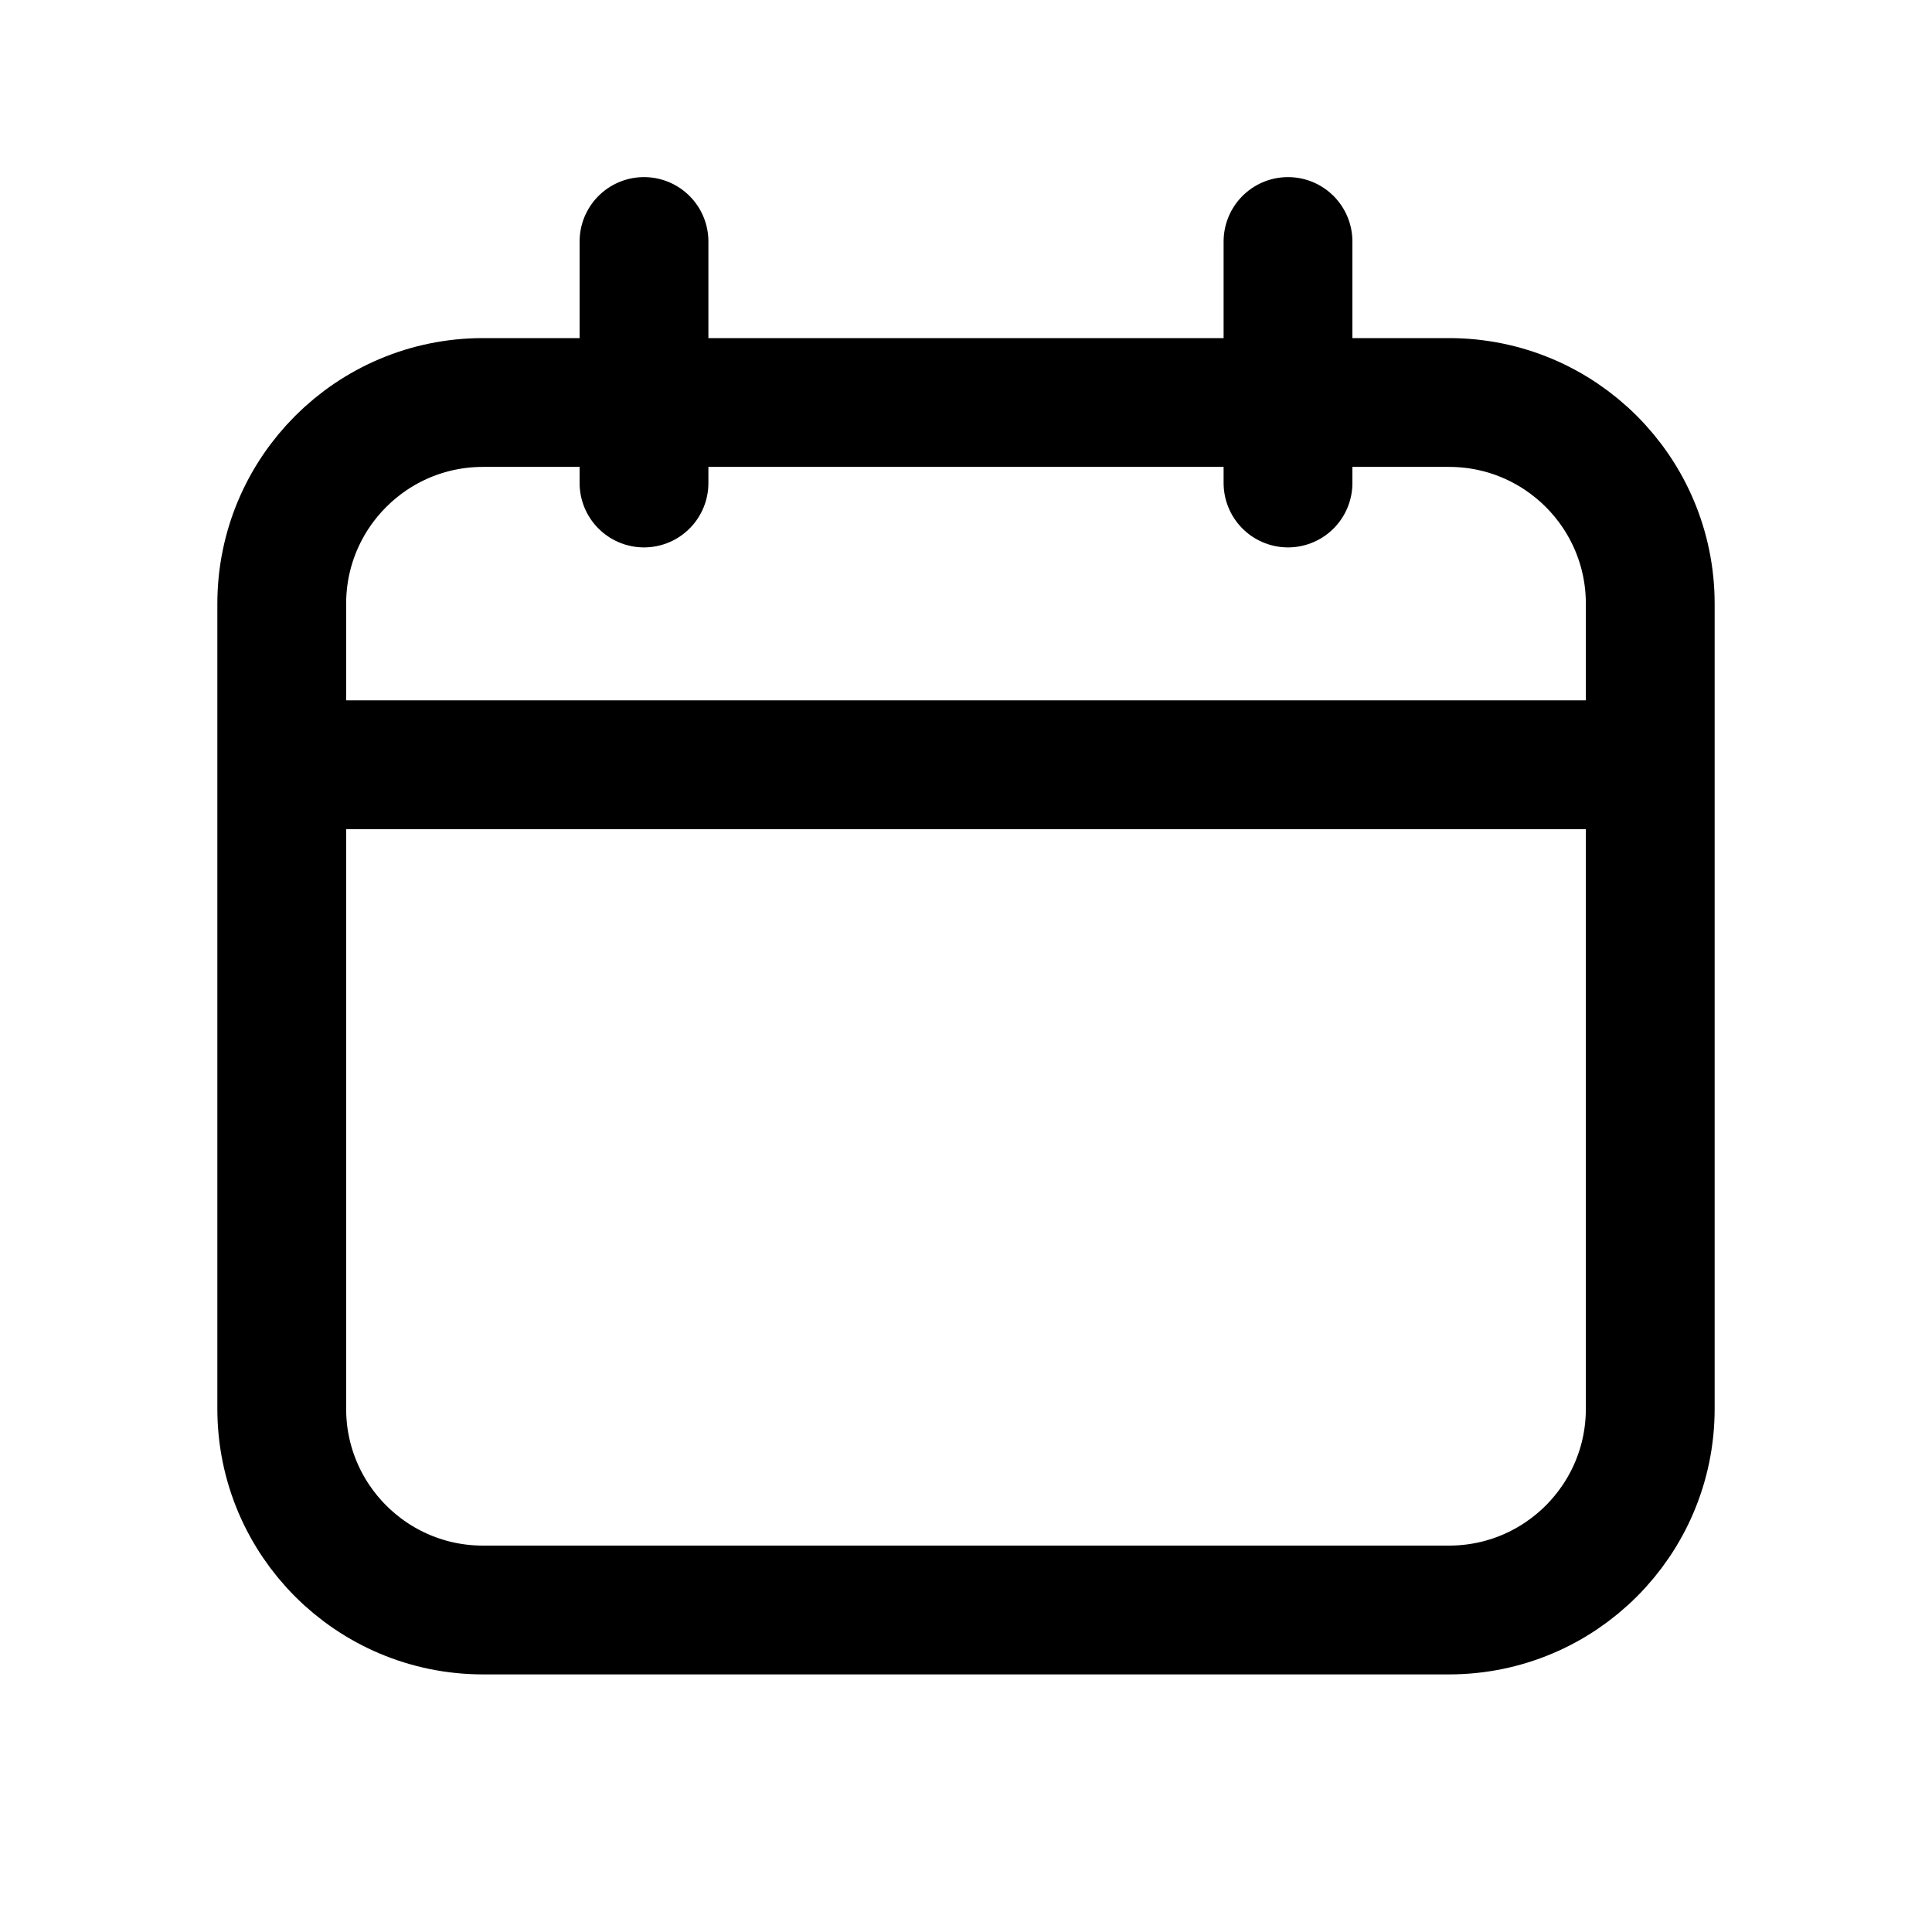
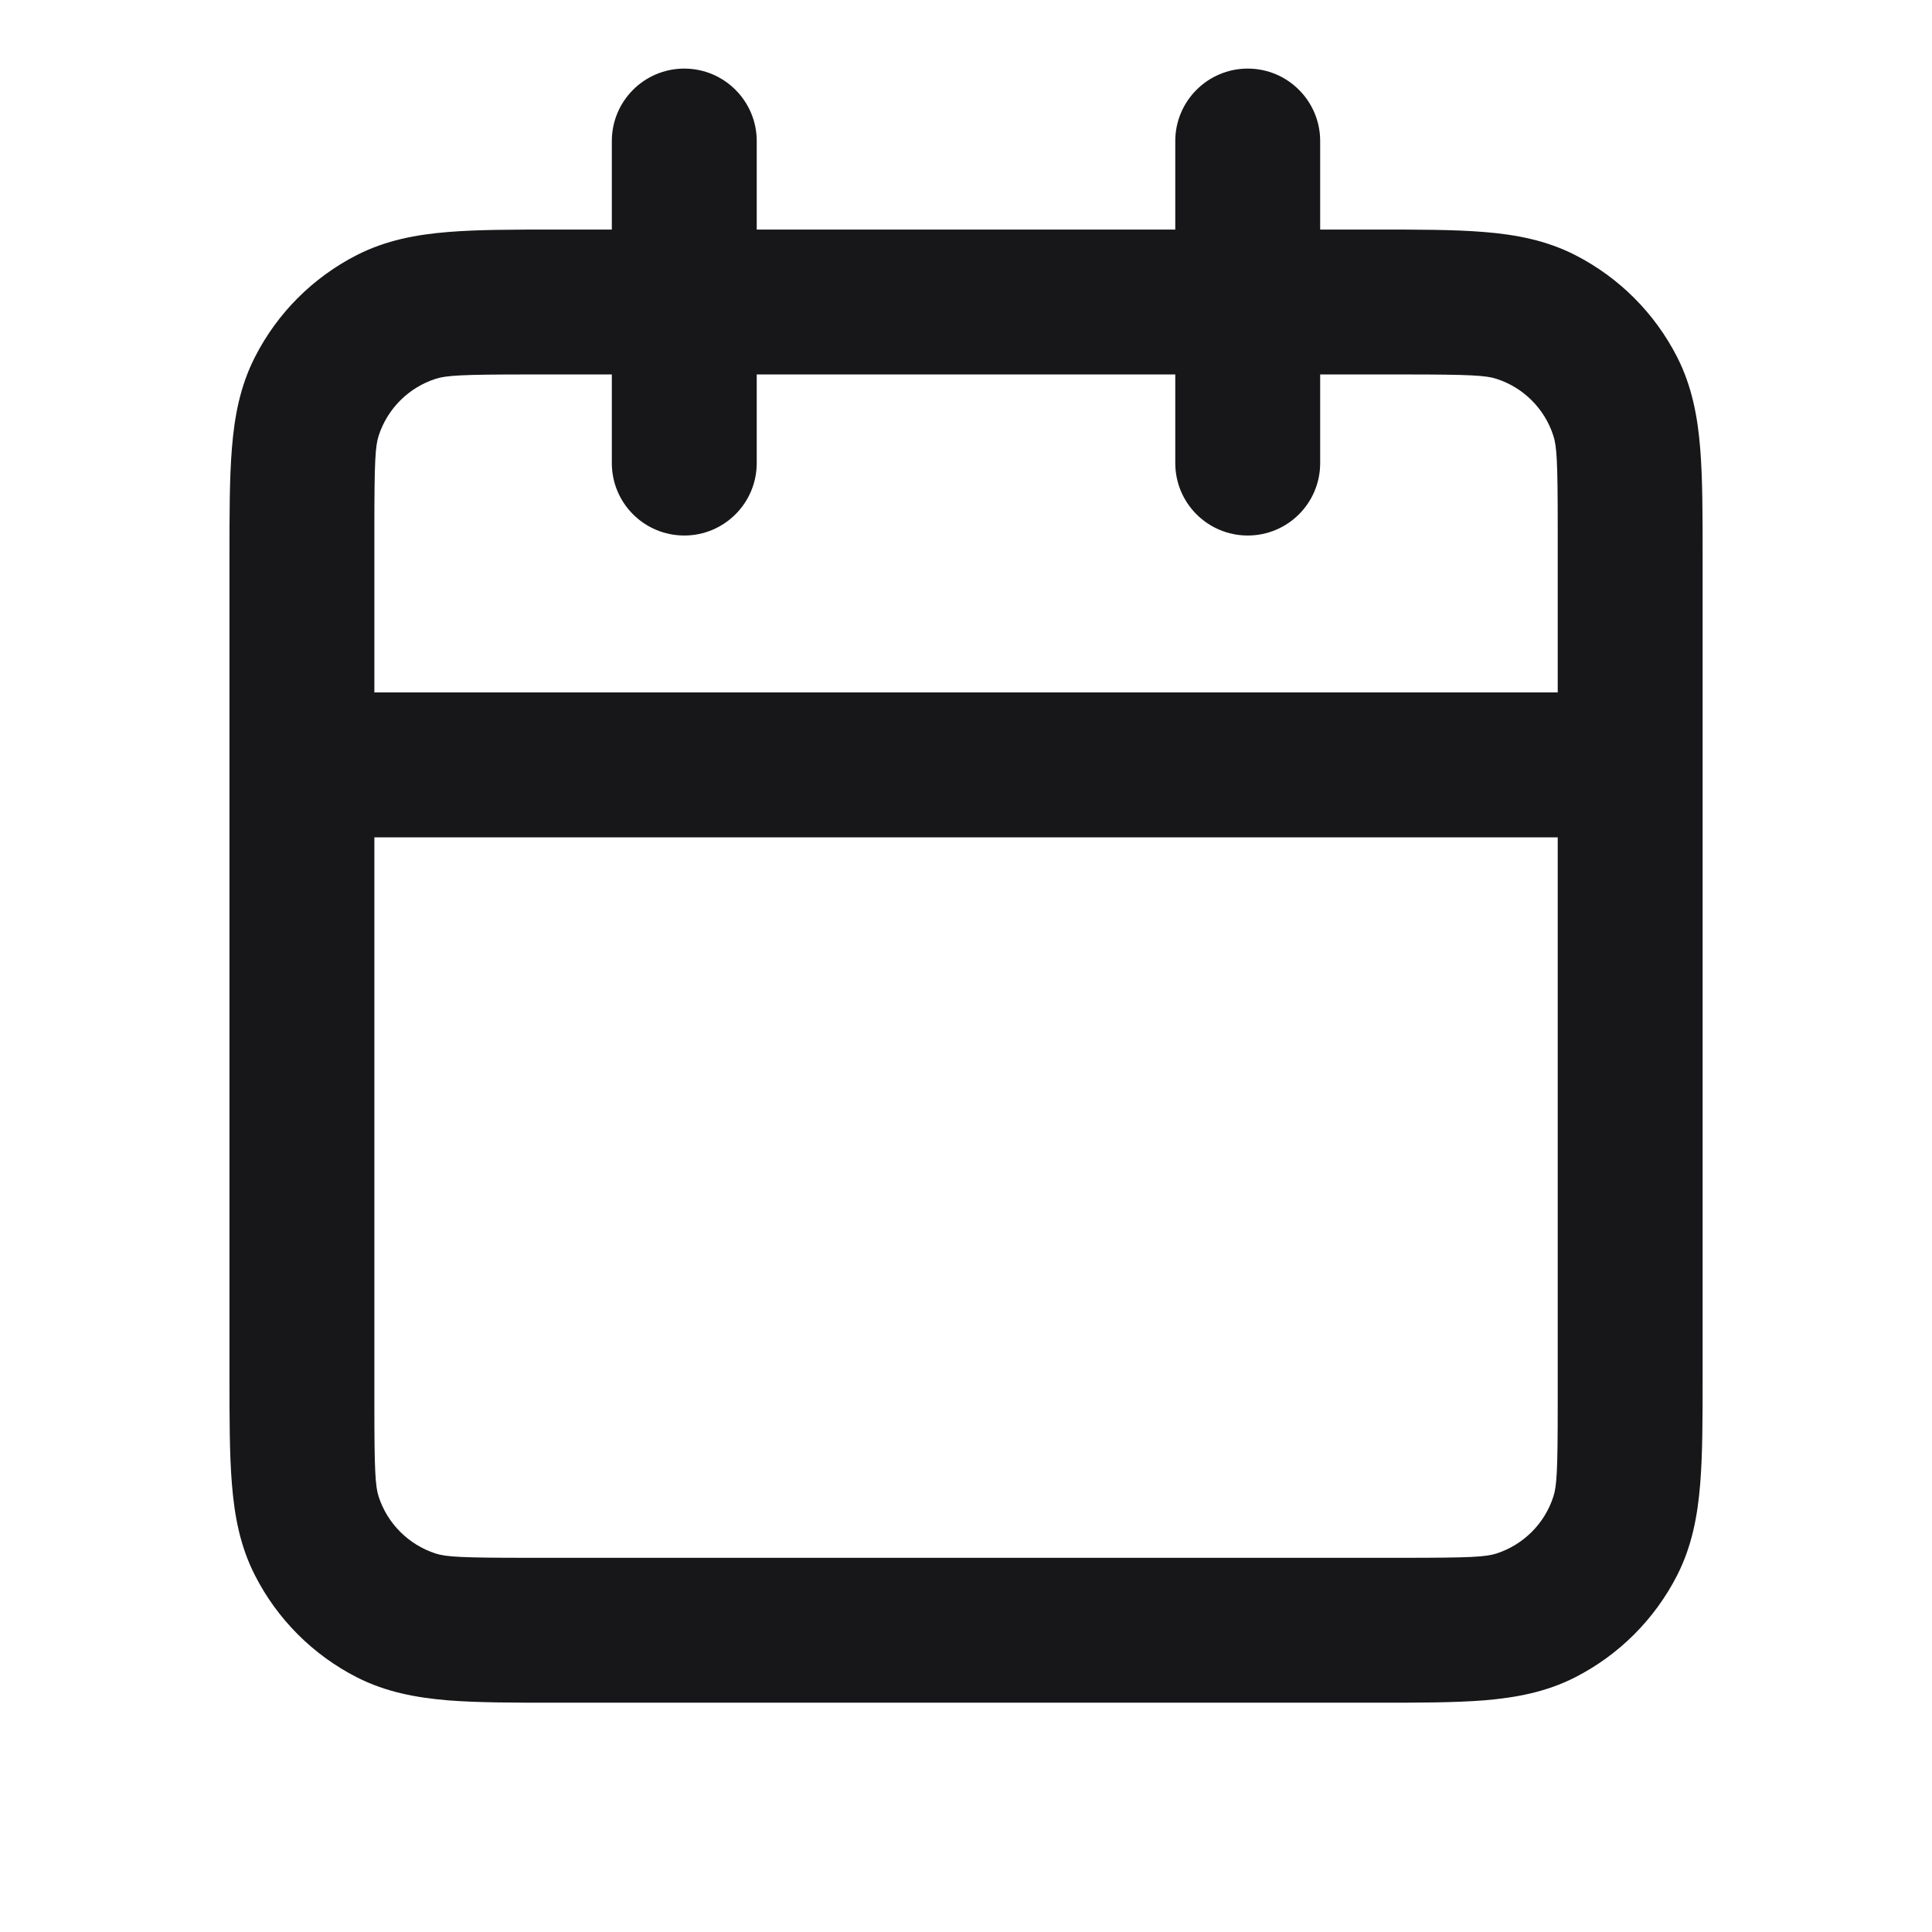
- <svg xmlns="http://www.w3.org/2000/svg" width="24" height="24" viewBox="0 0 24 24" fill="none">
-   <rect x="3.5" y="5" width="17" height="15" rx="2.5" stroke="currentColor" stroke-width="1.6" />
-   <path d="M3.5 9.5H20.5" stroke="currentColor" stroke-width="1.6" />
-   <path d="M8 3V6M16 3V6" stroke="currentColor" stroke-width="1.6" stroke-linecap="round" />
+ <svg xmlns="http://www.w3.org/2000/svg" width="22" height="22" viewBox="0 0 22 22" fill="none">
+   <path fill-rule="evenodd" clip-rule="evenodd" d="M8.617 1.606C8.617 1.151 8.247 0.781 7.792 0.781C7.336 0.781 6.967 1.151 6.967 1.606V2.614H6.339C5.853 2.614 5.439 2.614 5.1 2.642C4.743 2.671 4.396 2.735 4.064 2.904C3.564 3.159 3.157 3.566 2.903 4.066C2.733 4.398 2.67 4.745 2.641 5.101C2.613 5.441 2.613 5.855 2.613 6.34V15.664C2.613 16.149 2.613 16.563 2.641 16.902C2.67 17.259 2.733 17.606 2.903 17.938C3.157 18.438 3.564 18.845 4.064 19.1C4.396 19.269 4.743 19.332 5.1 19.362C5.439 19.389 5.853 19.389 6.339 19.389H15.662C16.148 19.389 16.561 19.389 16.901 19.362C17.258 19.332 17.605 19.269 17.936 19.1C18.436 18.845 18.843 18.438 19.098 17.938C19.267 17.606 19.331 17.259 19.36 16.902C19.388 16.563 19.388 16.149 19.388 15.664V6.34C19.388 5.855 19.388 5.441 19.36 5.101C19.331 4.745 19.267 4.398 19.098 4.066C18.843 3.566 18.436 3.159 17.936 2.904C17.605 2.735 17.258 2.671 16.901 2.642C16.561 2.614 16.148 2.614 15.662 2.614H15.033V1.606C15.033 1.151 14.664 0.781 14.208 0.781C13.753 0.781 13.383 1.151 13.383 1.606V2.614H8.617V1.606ZM13.383 5.273V4.264H8.617V5.273C8.617 5.729 8.247 6.098 7.792 6.098C7.336 6.098 6.967 5.729 6.967 5.273V4.264H6.004C5.258 4.264 5.08 4.275 4.96 4.314C4.653 4.413 4.412 4.654 4.312 4.961C4.273 5.082 4.263 5.259 4.263 6.006V7.885H17.738V6.006C17.738 5.259 17.728 5.082 17.688 4.961C17.589 4.654 17.348 4.413 17.041 4.314C16.921 4.275 16.743 4.264 15.996 4.264H15.033V5.273C15.033 5.729 14.664 6.098 14.208 6.098C13.753 6.098 13.383 5.729 13.383 5.273ZM17.738 9.535H4.263V15.998C4.263 16.744 4.273 16.922 4.312 17.043C4.412 17.35 4.653 17.59 4.96 17.69C5.08 17.729 5.258 17.739 6.004 17.739H15.996C16.743 17.739 16.921 17.729 17.041 17.69C17.348 17.59 17.589 17.35 17.688 17.043C17.728 16.922 17.738 16.744 17.738 15.998V9.535Z" fill="#171719" />
</svg>
